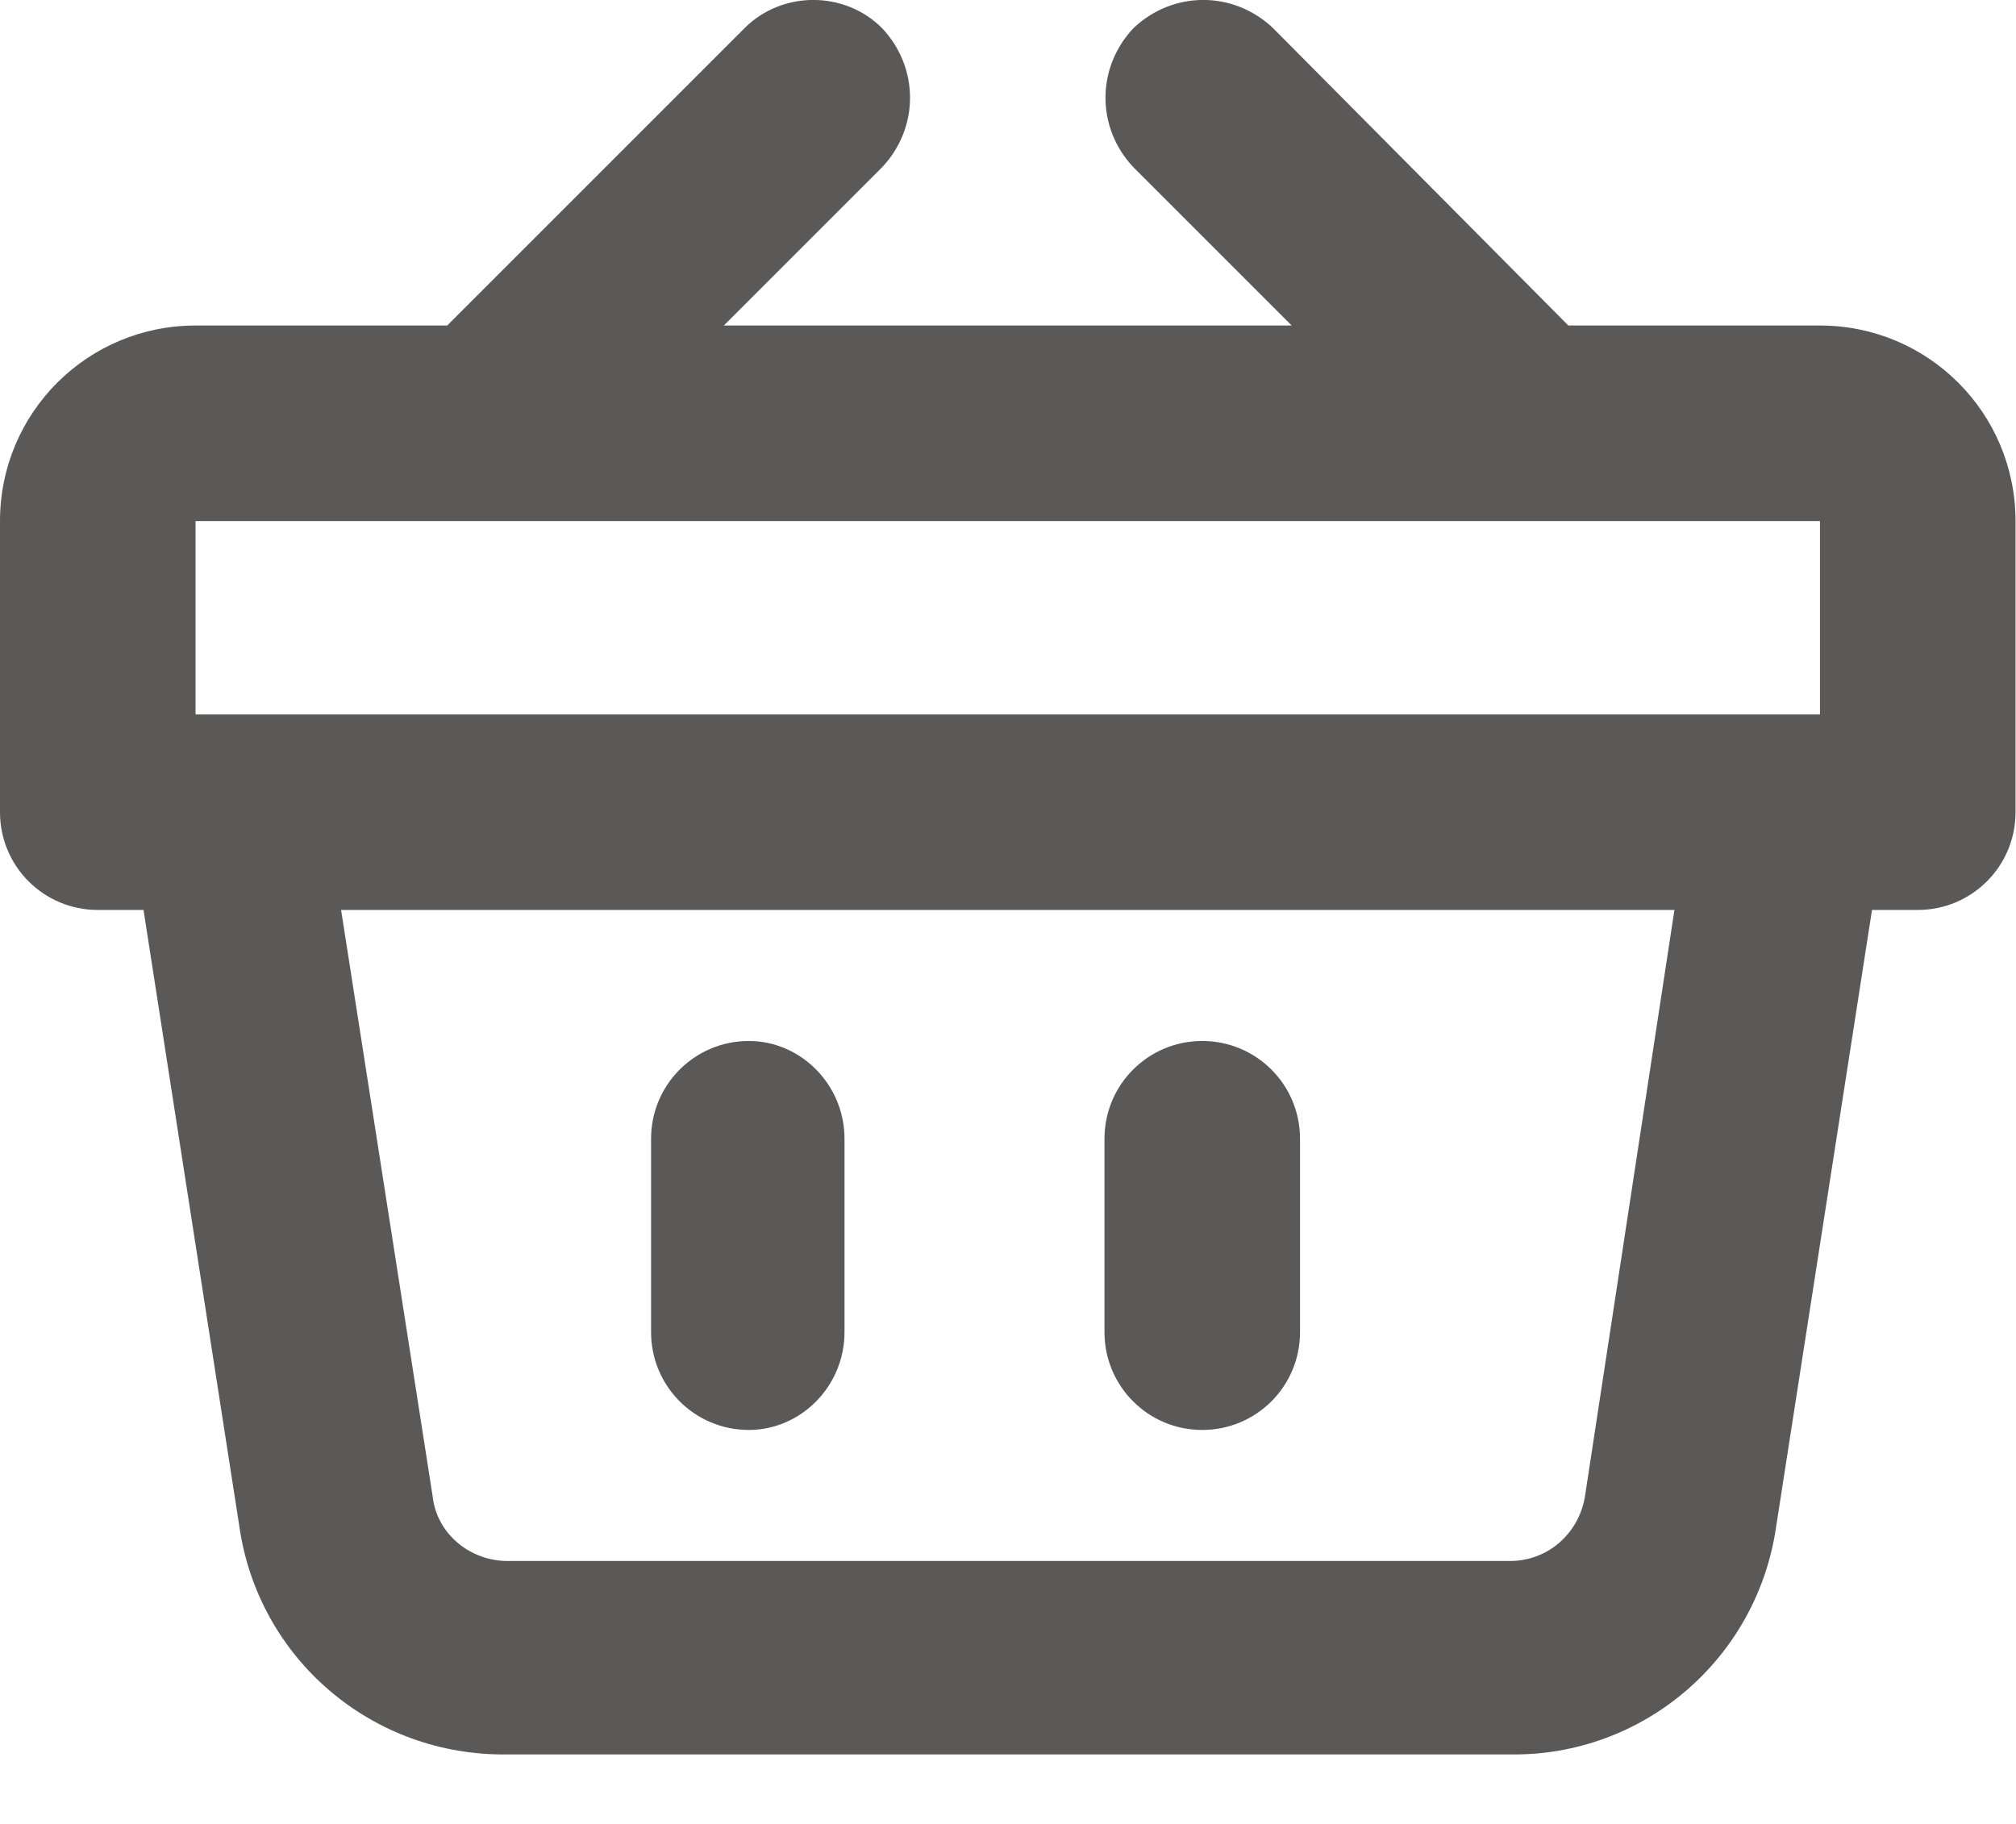
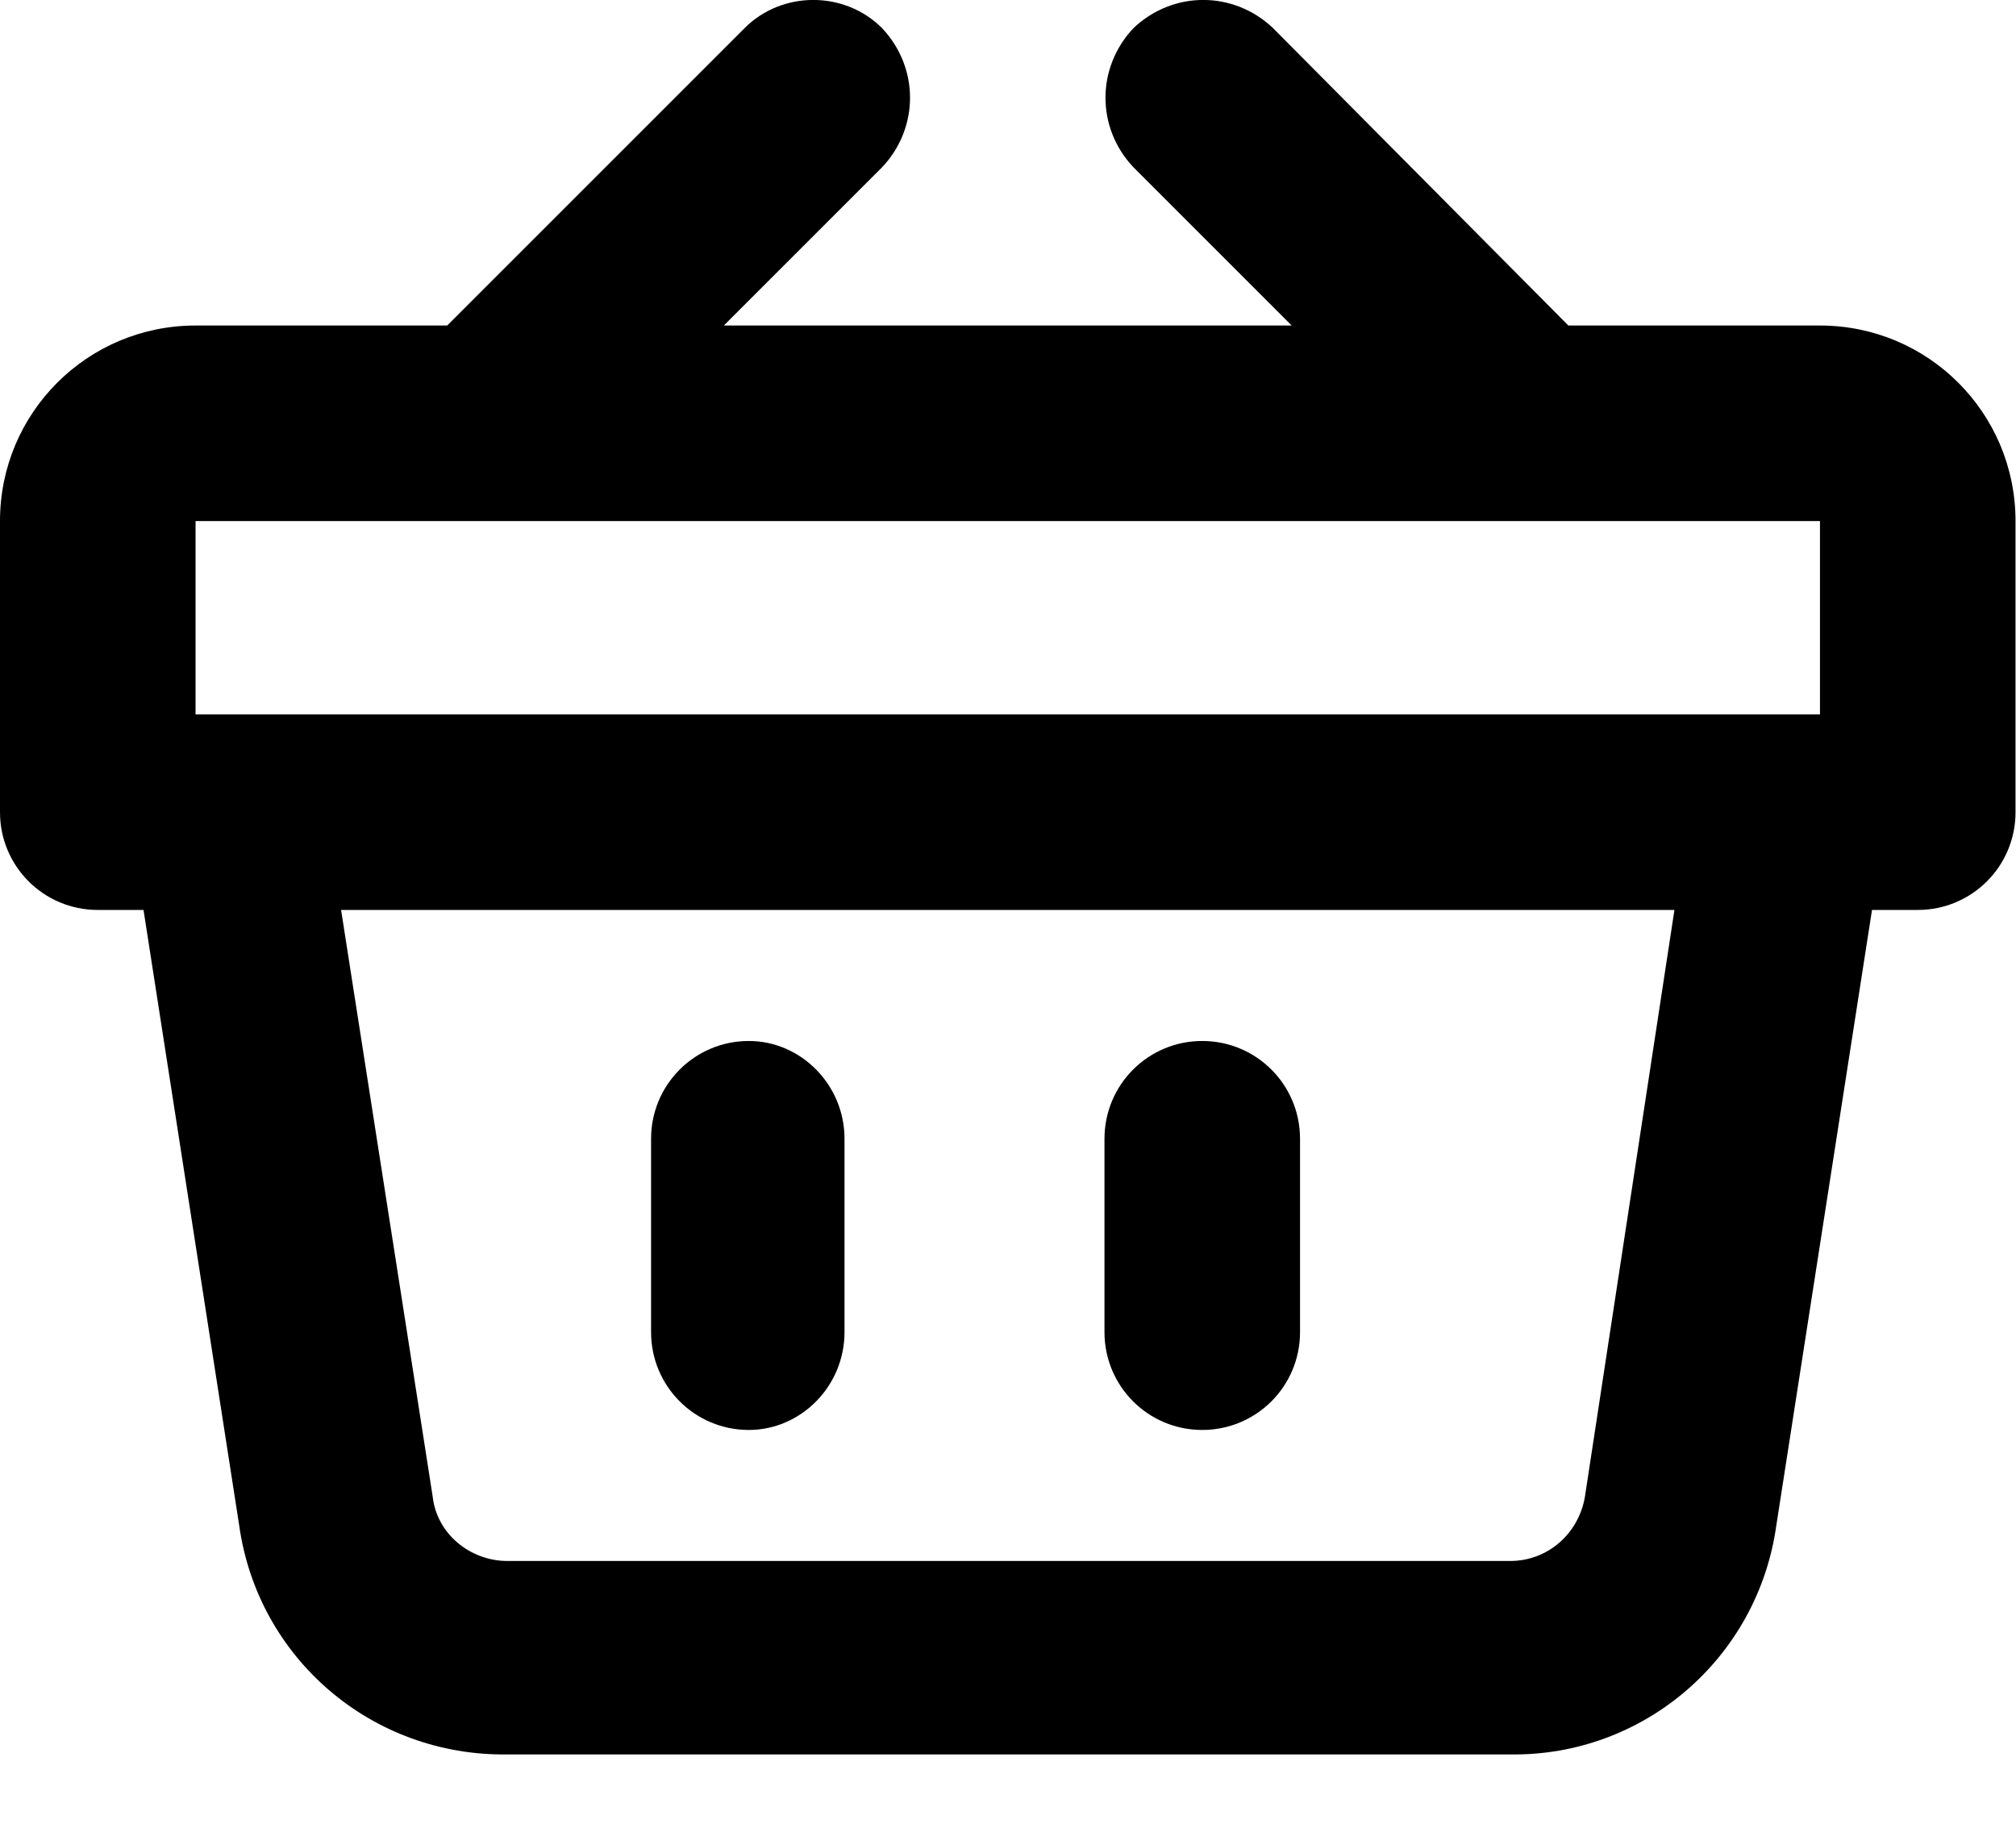
<svg xmlns="http://www.w3.org/2000/svg" width="21" height="19" viewBox="0 0 21 19" fill="none">
-   <path id="Vector" d="M18.958 3.391H16.337L13.26 0.292C12.848 -0.098 12.22 -0.098 11.808 0.292C11.418 0.704 11.418 1.333 11.808 1.744L13.455 3.391H7.54L9.187 1.744C9.577 1.333 9.577 0.704 9.187 0.292C8.797 -0.098 8.147 -0.098 7.757 0.292L4.658 3.391H2.037C0.91 3.391 0 4.301 0 5.428V8.461C0 9.024 0.455 9.479 1.018 9.479H1.495L2.492 15.893C2.687 17.279 3.878 18.297 5.287 18.276H15.73C17.117 18.297 18.308 17.279 18.503 15.893L19.5 9.479H19.977C20.54 9.479 20.995 9.024 20.995 8.461V5.428C20.995 4.301 20.085 3.391 18.958 3.391ZM2.037 7.442V5.428H18.958V7.442H2.037ZM17.442 9.479L16.51 15.589C16.445 15.979 16.12 16.261 15.73 16.261H5.287C4.897 16.261 4.55 15.979 4.507 15.589L3.553 9.479H17.442ZM6.782 13.877V11.863C6.782 11.299 7.237 10.844 7.8 10.844C8.342 10.844 8.797 11.299 8.797 11.863V13.877C8.797 14.441 8.342 14.896 7.8 14.896C7.237 14.896 6.782 14.441 6.782 13.877ZM11.505 13.877V11.863C11.505 11.299 11.96 10.844 12.523 10.844C13.087 10.844 13.542 11.299 13.542 11.863V13.877C13.542 14.441 13.087 14.896 12.523 14.896C11.96 14.896 11.505 14.441 11.505 13.877Z" fill="#5B5858" />
+   <path id="Vector" d="M18.958 3.391H16.337L13.26 0.292C12.848 -0.098 12.22 -0.098 11.808 0.292C11.418 0.704 11.418 1.333 11.808 1.744L13.455 3.391H7.54L9.187 1.744C9.577 1.333 9.577 0.704 9.187 0.292C8.797 -0.098 8.147 -0.098 7.757 0.292L4.658 3.391H2.037C0.91 3.391 0 4.301 0 5.428V8.461C0 9.024 0.455 9.479 1.018 9.479H1.495L2.492 15.893C2.687 17.279 3.878 18.297 5.287 18.276H15.73C17.117 18.297 18.308 17.279 18.503 15.893L19.5 9.479H19.977C20.54 9.479 20.995 9.024 20.995 8.461V5.428C20.995 4.301 20.085 3.391 18.958 3.391ZM2.037 7.442V5.428H18.958V7.442H2.037ZM17.442 9.479L16.51 15.589C16.445 15.979 16.12 16.261 15.73 16.261H5.287C4.897 16.261 4.55 15.979 4.507 15.589L3.553 9.479H17.442ZM6.782 13.877V11.863C6.782 11.299 7.237 10.844 7.8 10.844C8.342 10.844 8.797 11.299 8.797 11.863V13.877C8.797 14.441 8.342 14.896 7.8 14.896C7.237 14.896 6.782 14.441 6.782 13.877ZM11.505 13.877V11.863C11.505 11.299 11.96 10.844 12.523 10.844C13.087 10.844 13.542 11.299 13.542 11.863V13.877C13.542 14.441 13.087 14.896 12.523 14.896C11.96 14.896 11.505 14.441 11.505 13.877Z" fill="currentColor" />
</svg>
